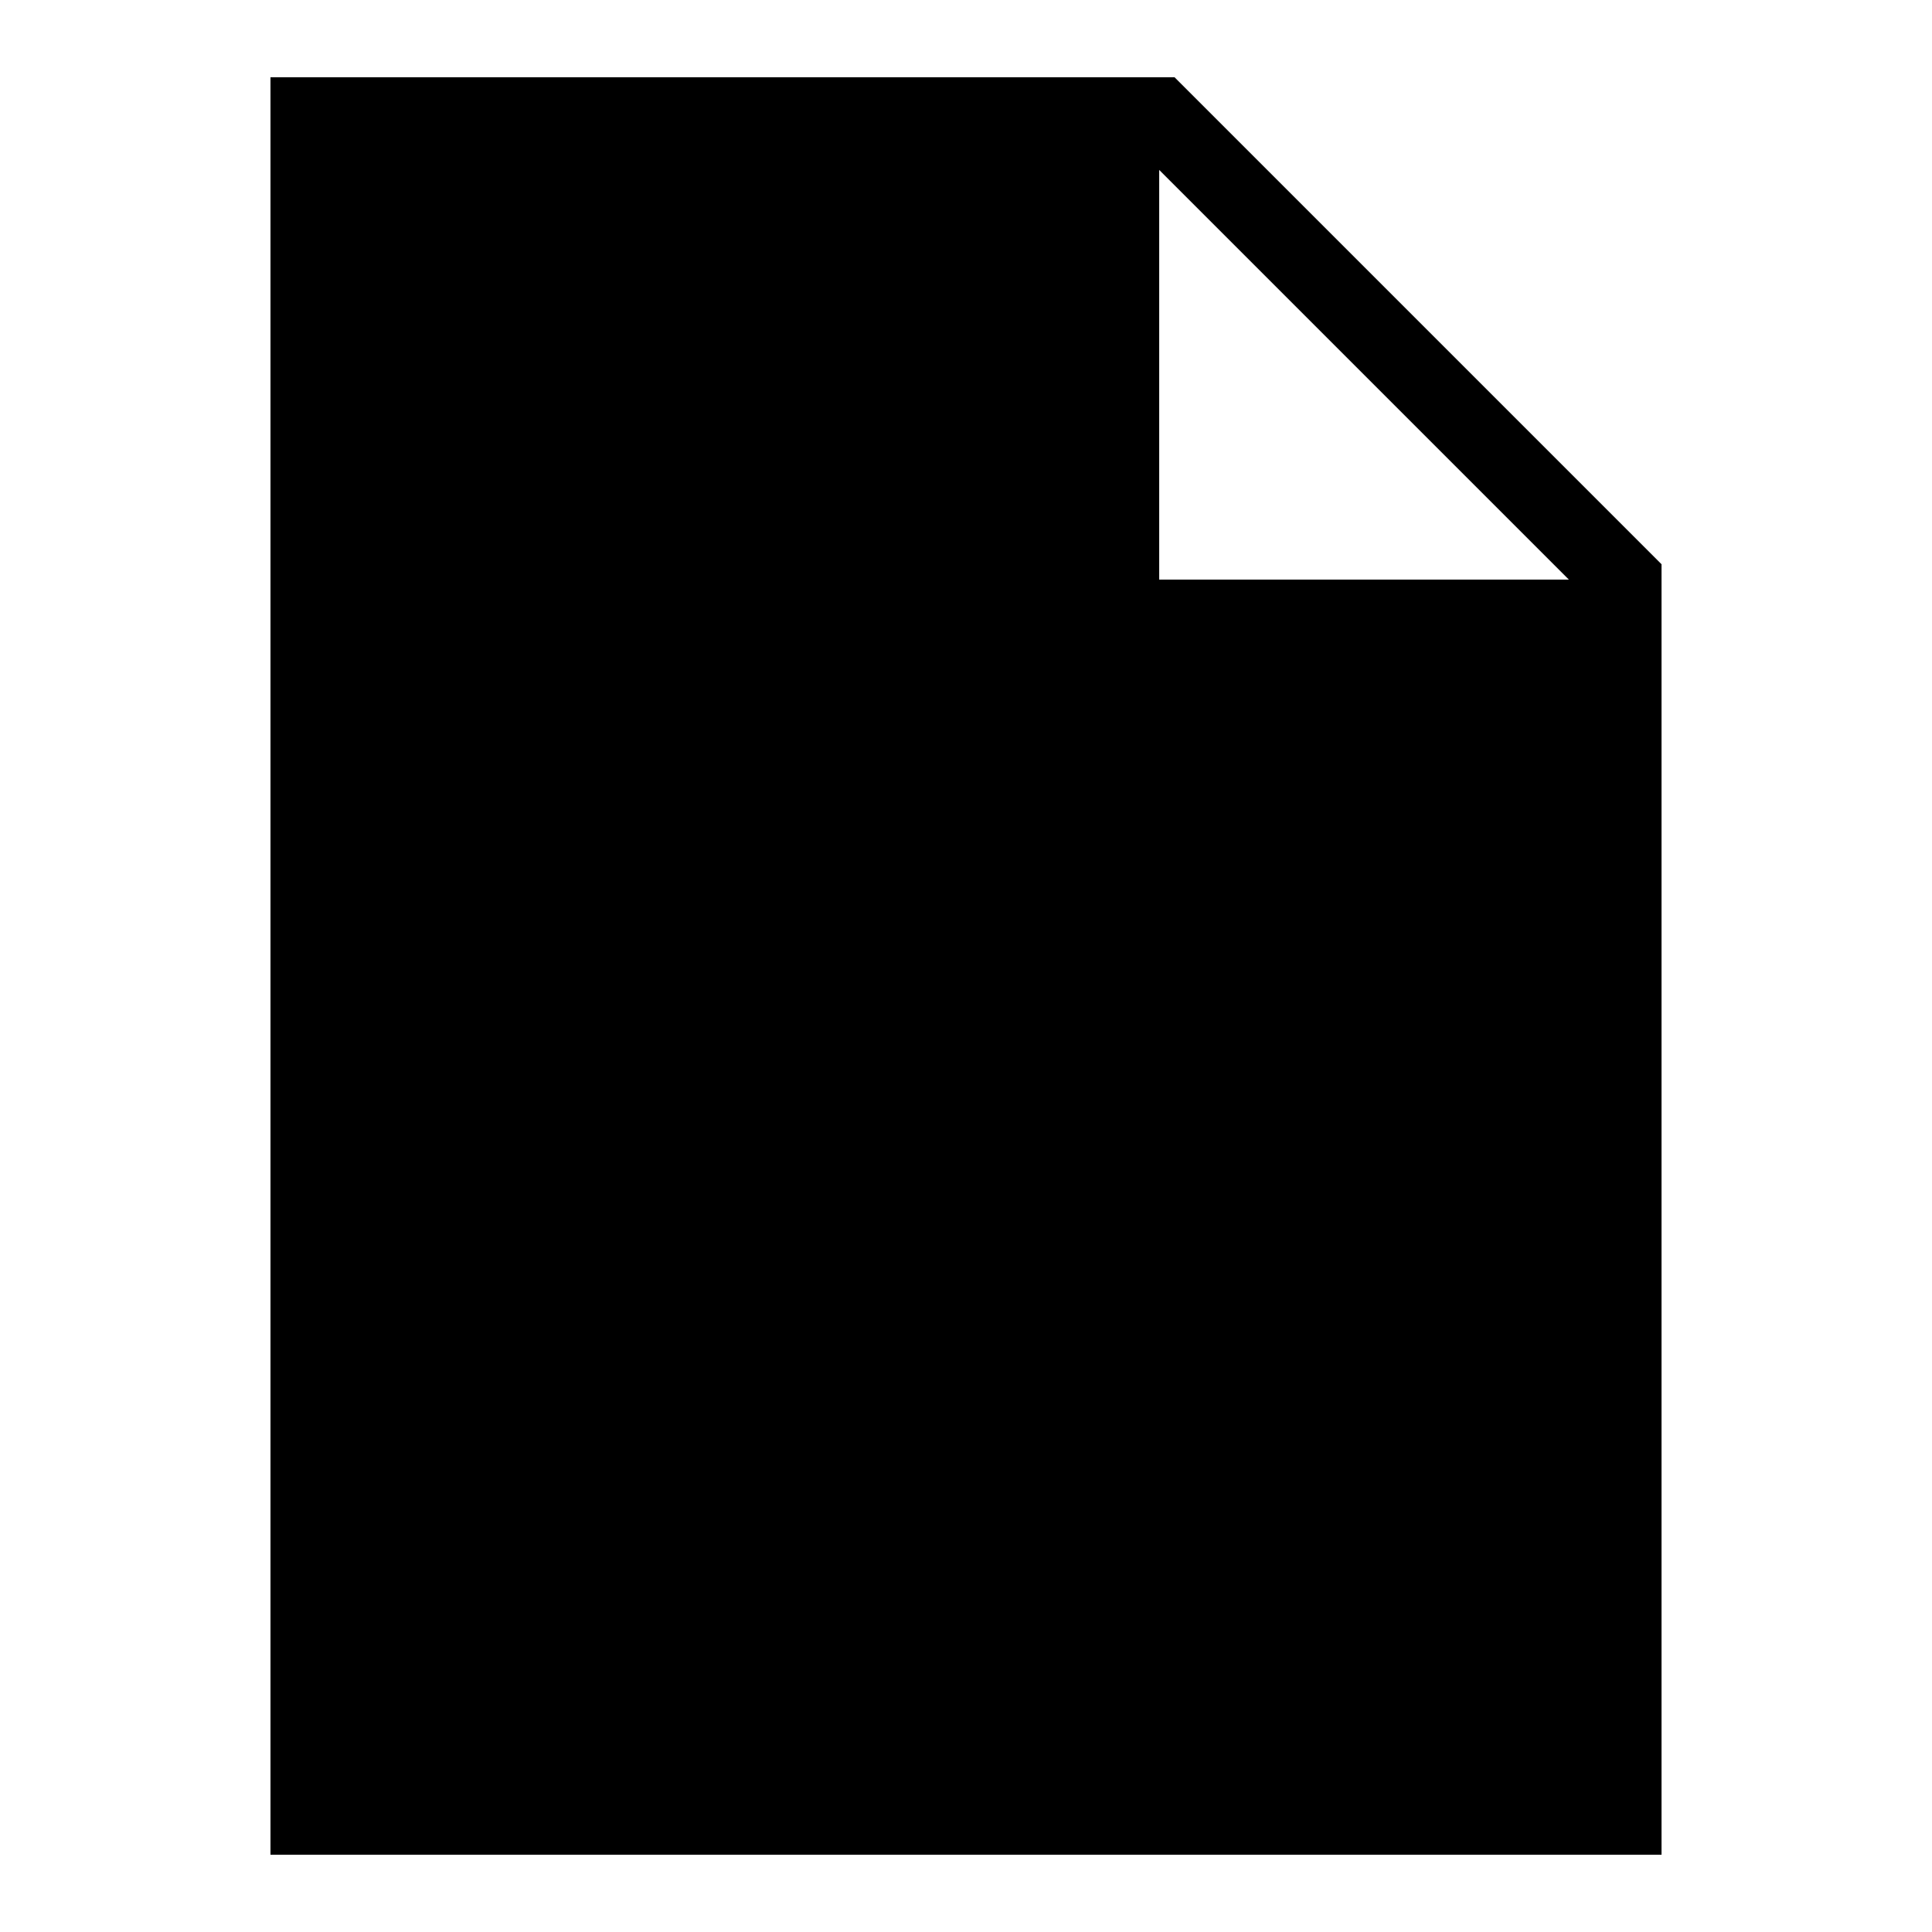
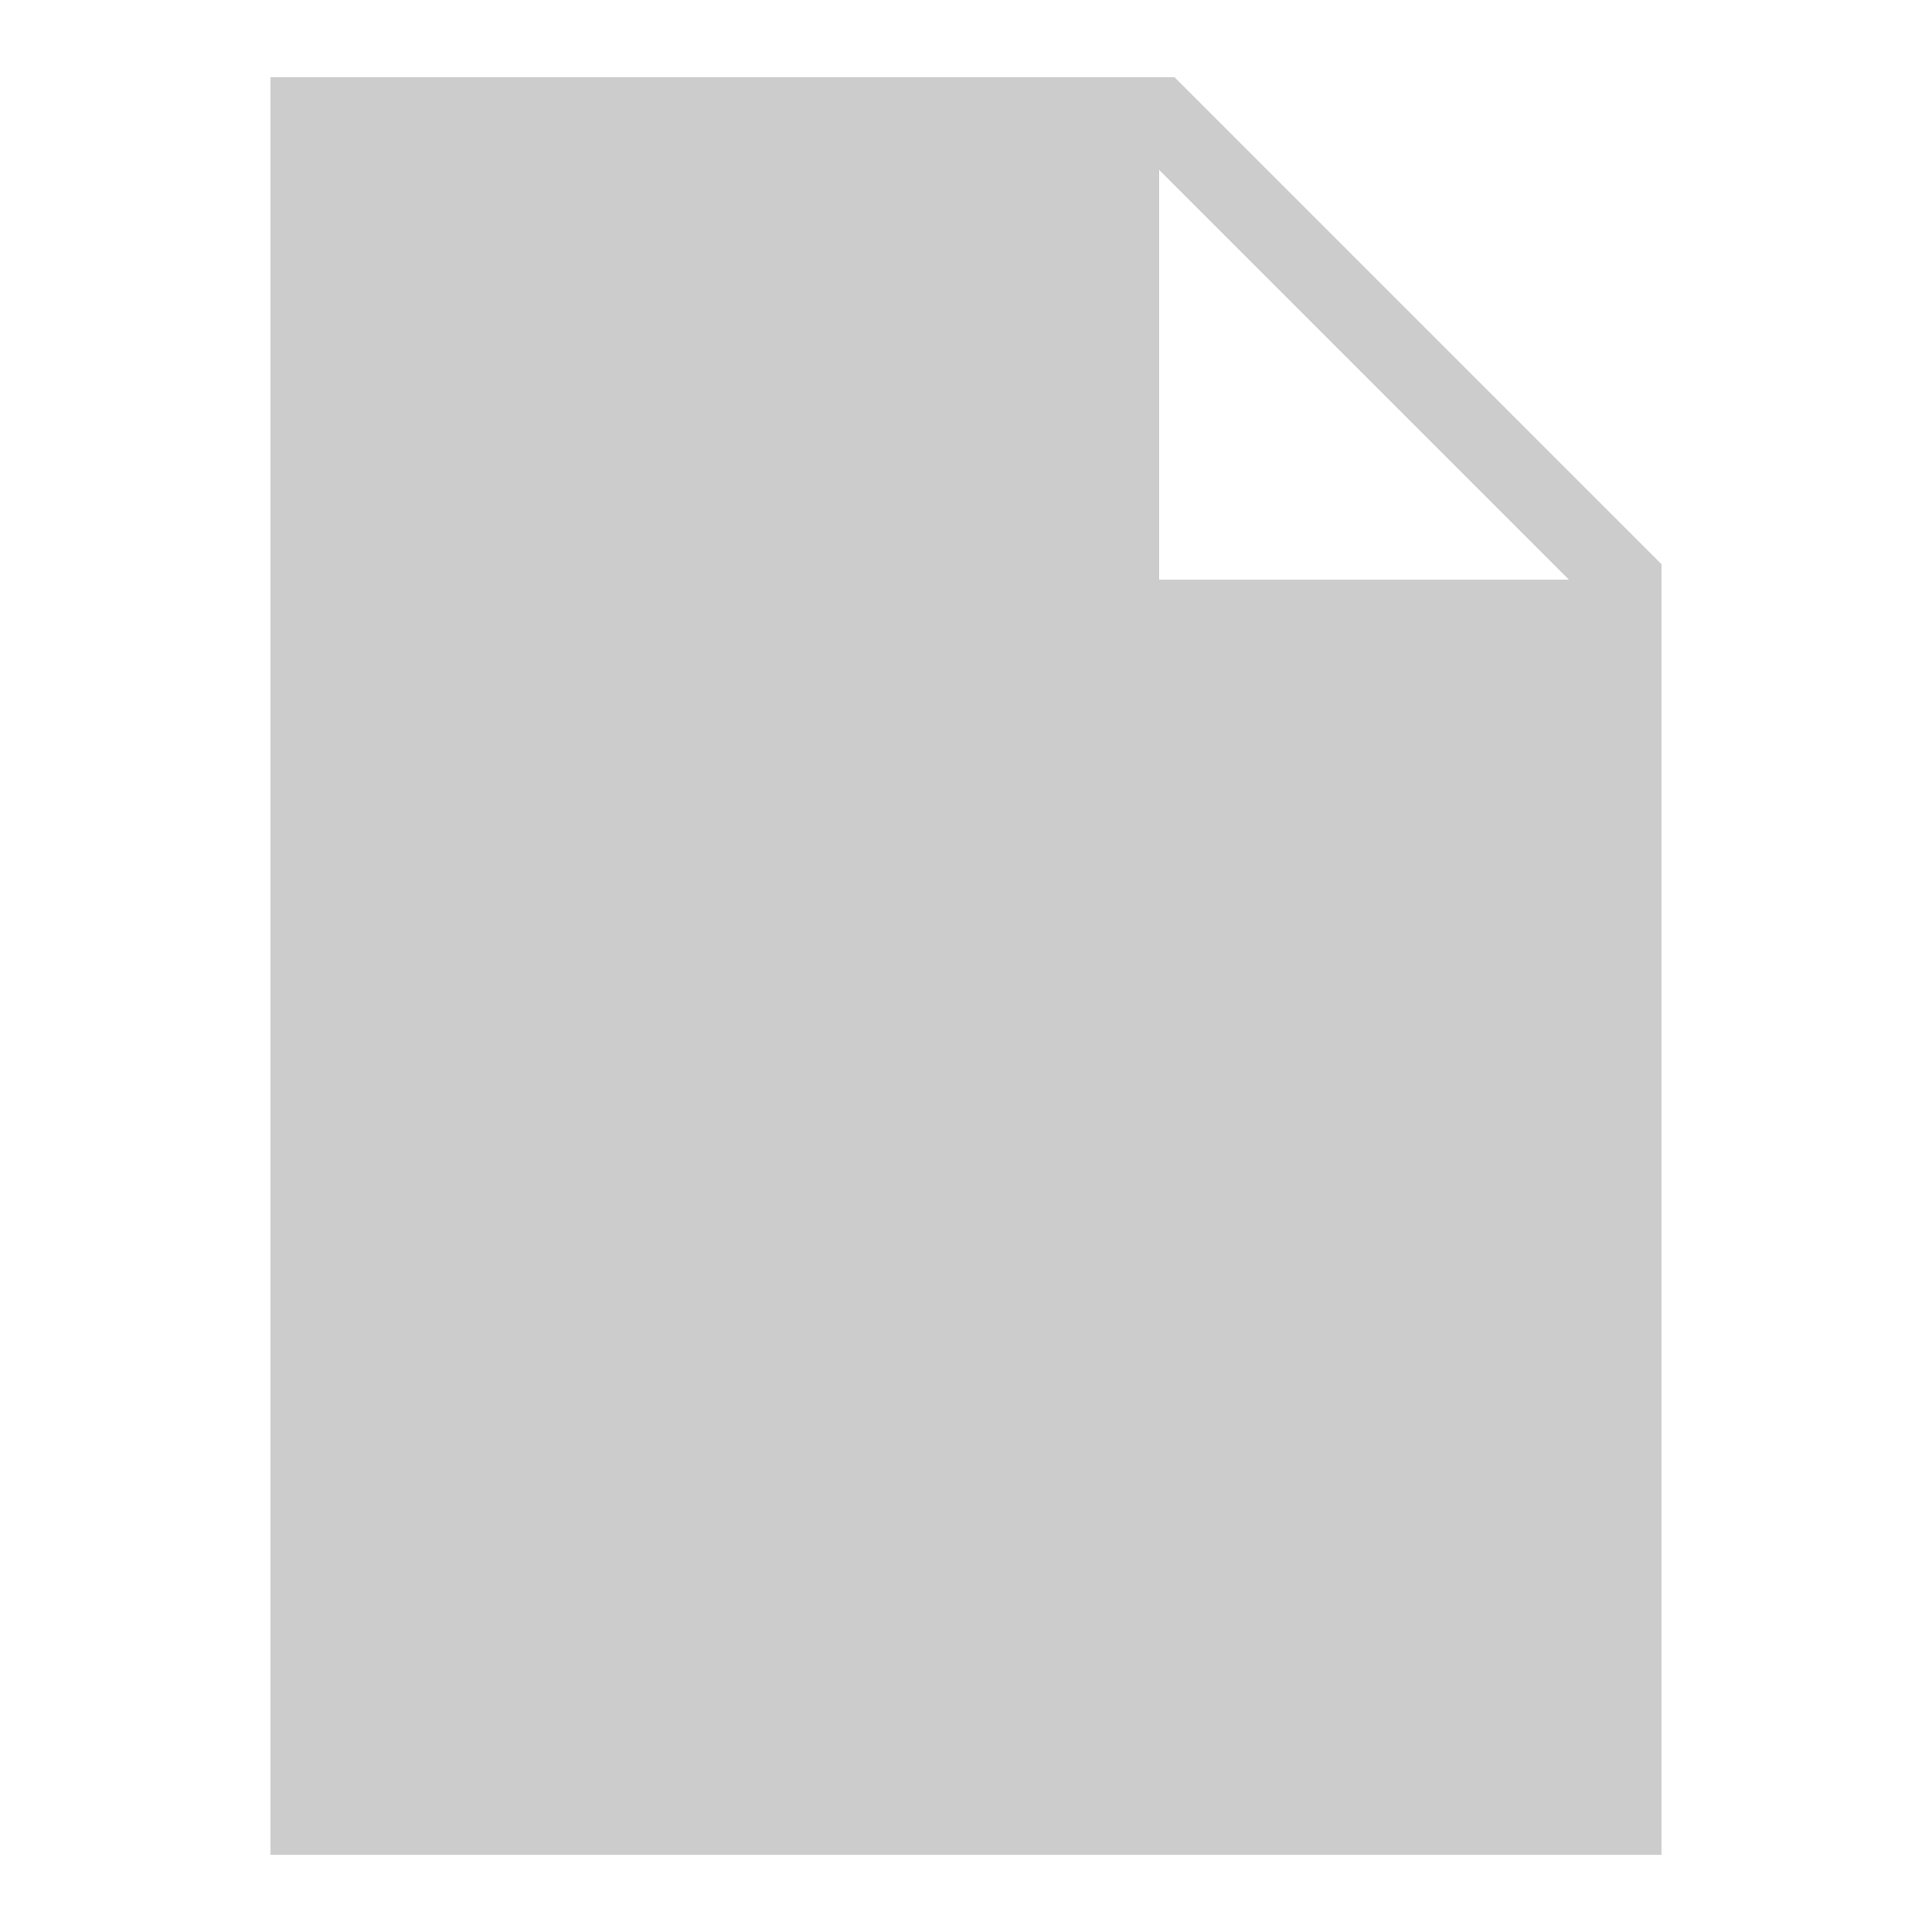
- <svg xmlns="http://www.w3.org/2000/svg" viewBox="0 0 50 50" width="150px" height="150px">
-   <path d="M 30.398 2 L 7 2 L 7 48 L 43 48 L 43 14.602 Z M 30 15 L 30 4.398 L 40.602 15 Z" fill="#000000" />
+ <svg xmlns="http://www.w3.org/2000/svg" viewBox="0 0 50 50" width="150px" height="150px" version="1.1" id="svg1">
+   <defs id="defs1" />
+   <path d="M 30.398 2 L 7 2 L 7 48 L 43 48 L 43 14.602 Z M 30 15 L 30 4.398 L 40.602 15 Z" fill="#000000" id="path1" style="fill:#cccccc;fill-opacity:1" />
</svg>
